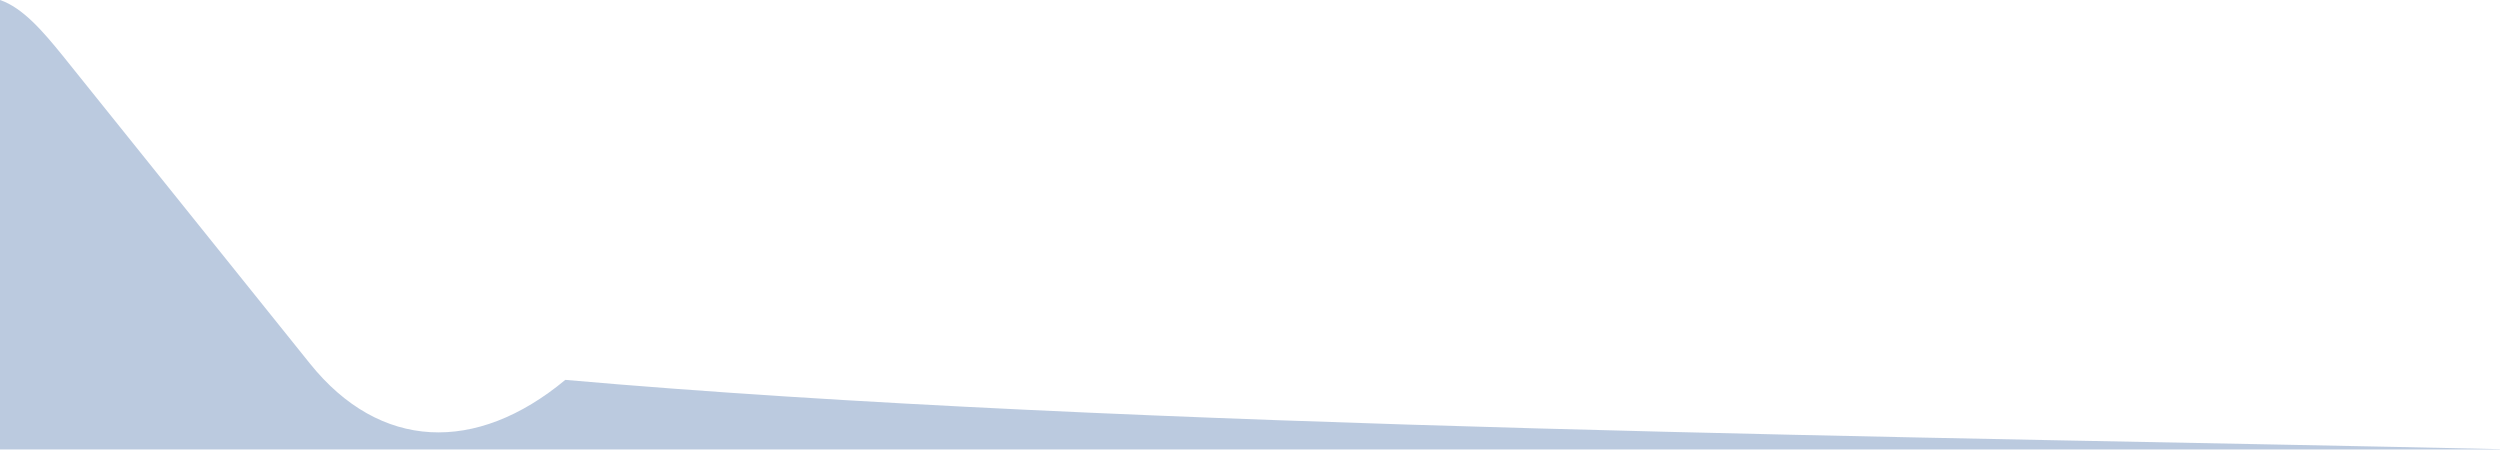
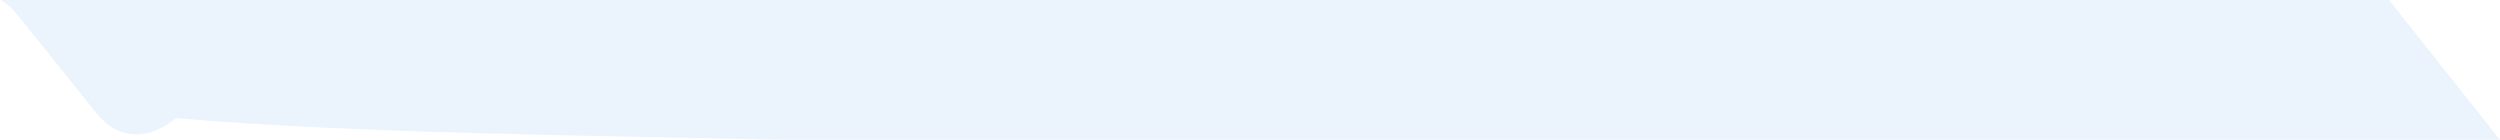
- <svg xmlns="http://www.w3.org/2000/svg" viewBox="0 0 239.16 43.03">
+ <svg xmlns="http://www.w3.org/2000/svg" viewBox="0 0 768.73 43.03">
  <defs>
-     <style>.cls-1{fill:#bbcadf;fill-rule:evenodd;}</style>
+     <style>.cls-1{fill:#ebf3fc;fill-rule:evenodd;}</style>
  </defs>
  <g id="Слой_2" data-name="Слой 2">
    <g id="Слой_1-2" data-name="Слой 1">
-       <path class="cls-1" d="M0,0H0C2.18.74,4.11,3,6,5.33L29.65,34.78c6.69,8.33,15.9,8.65,24.43,1.56,53.6,4.73,132.52,5.44,185.07,6.63V43H0Z" />
+       <path class="cls-1" d="M0,0H734.6l34.13,43H241.37c-52.53-1.25-132.94-1.9-187.31-6.69-8.53,7.09-17.74,6.77-24.43-1.56L6,5.33C4.08,3,2.15.74,0,0Z" />
    </g>
  </g>
</svg>
